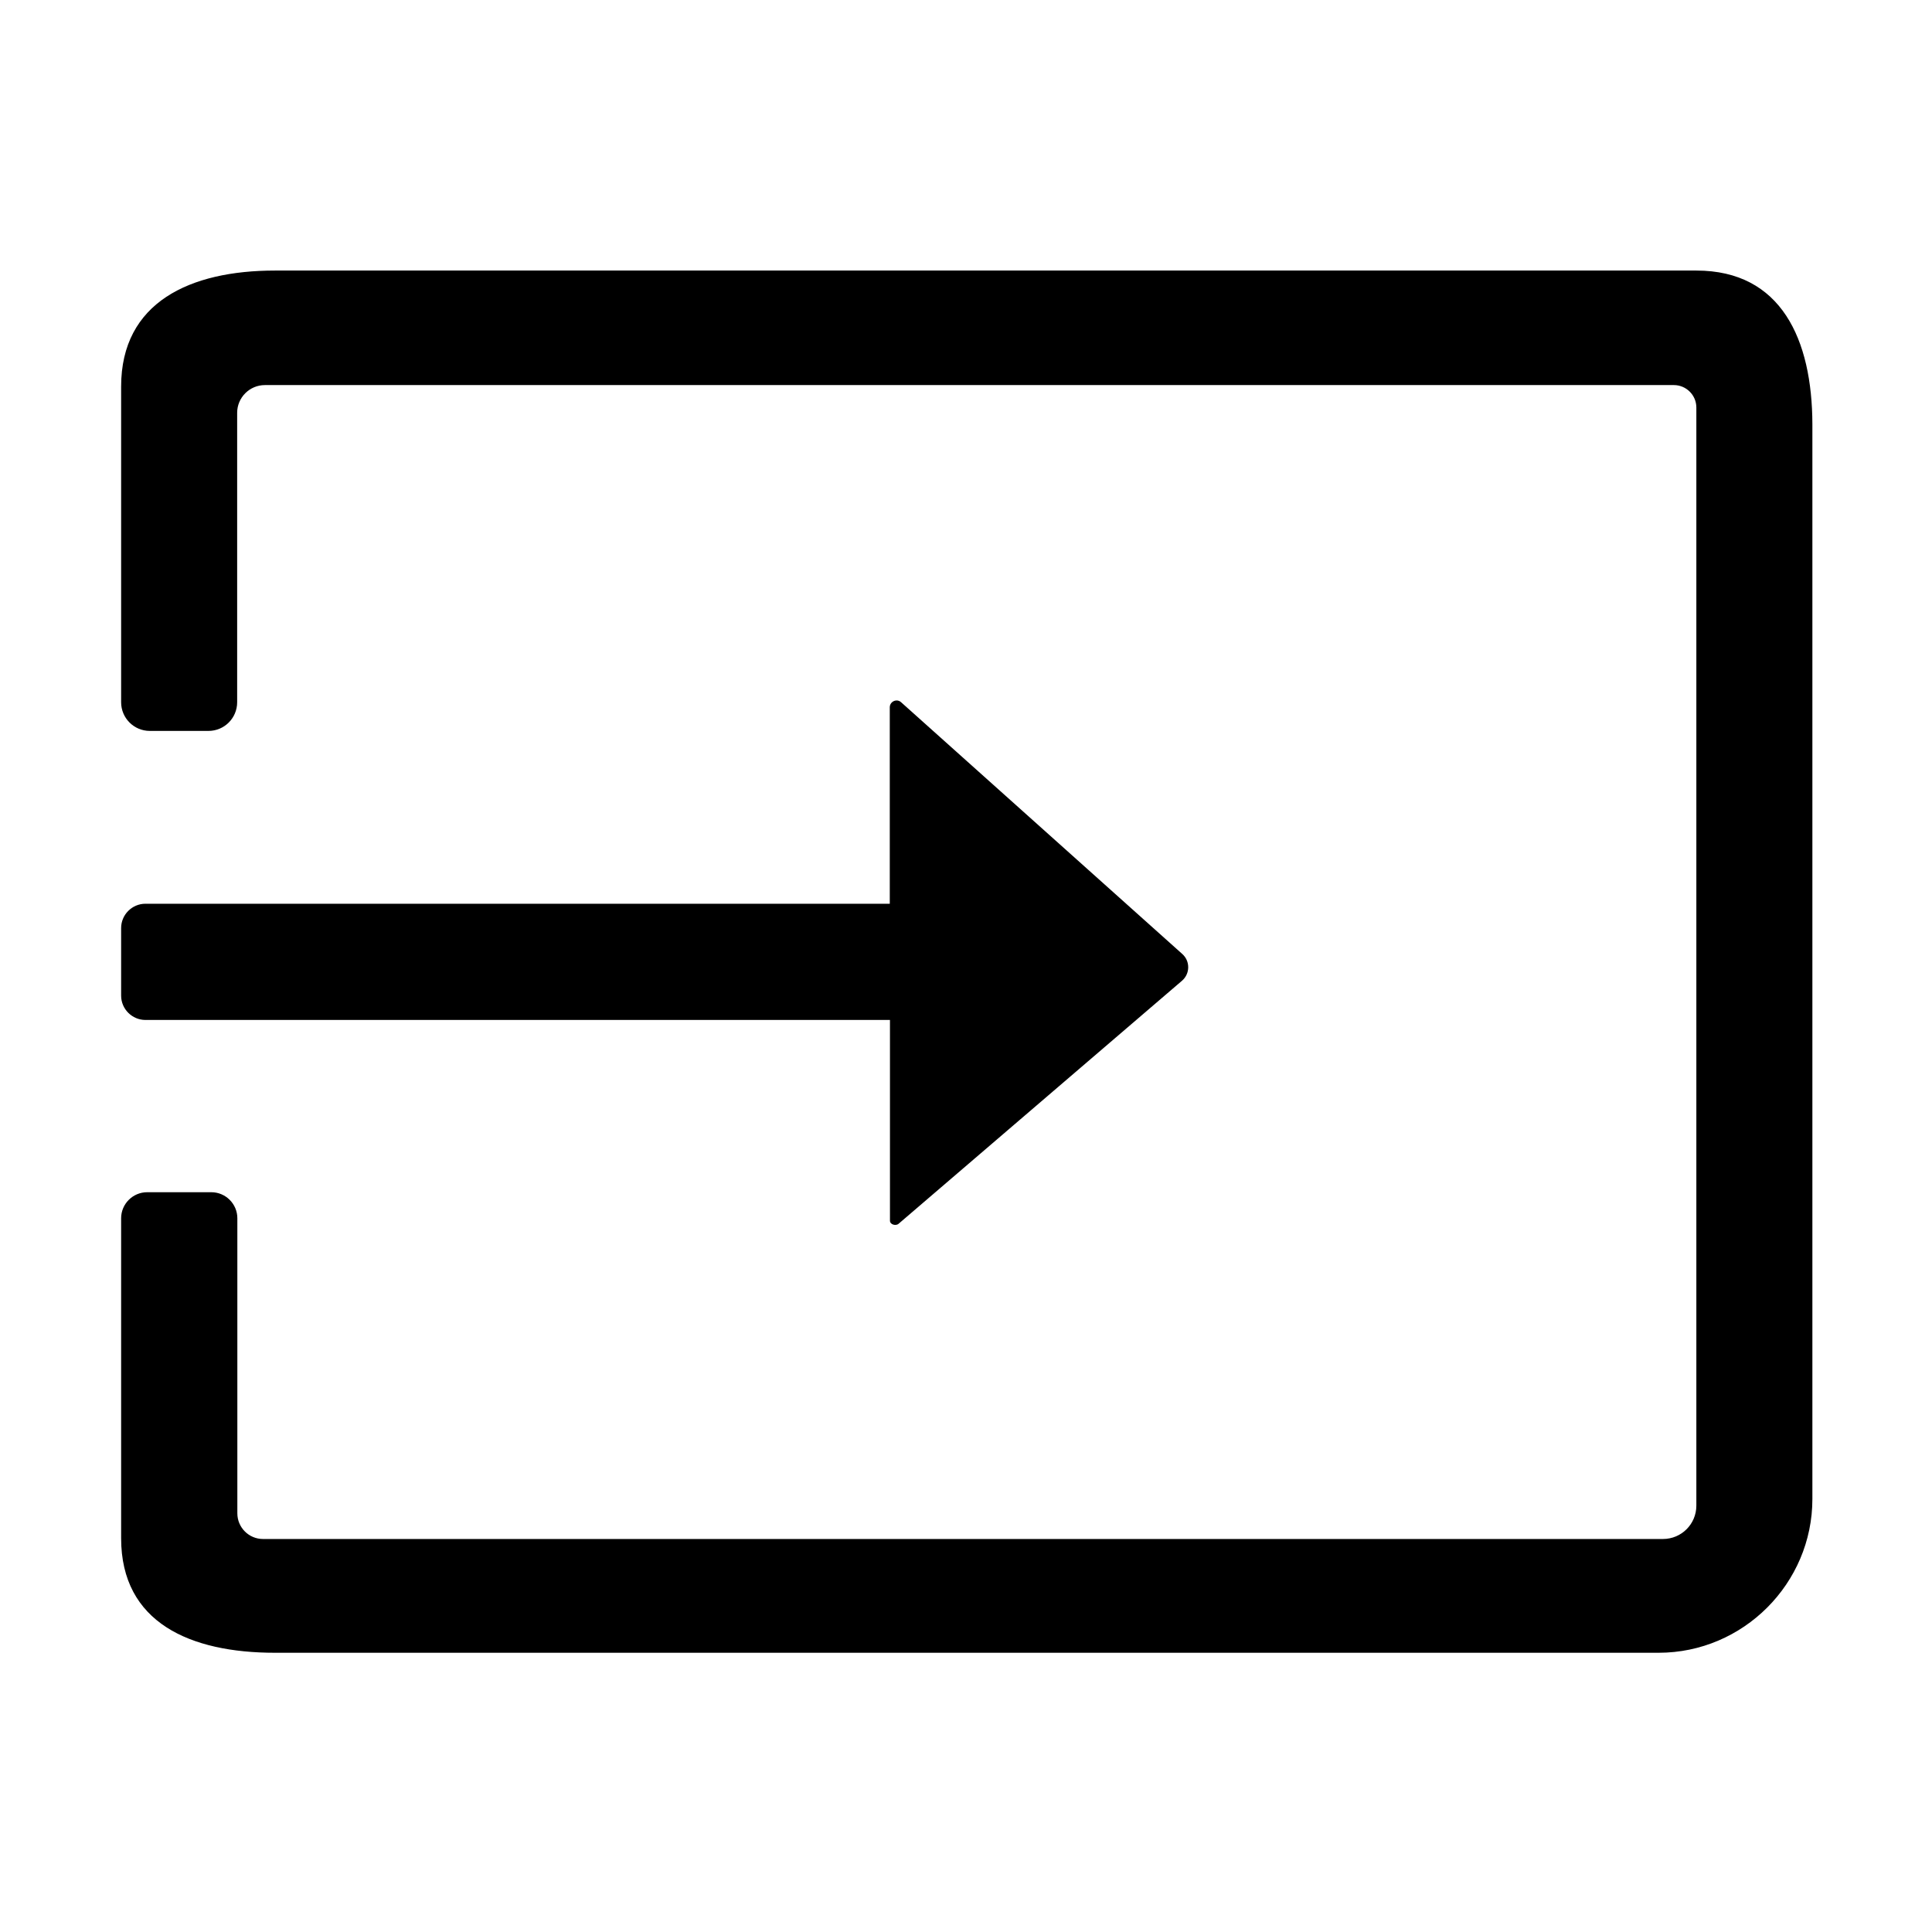
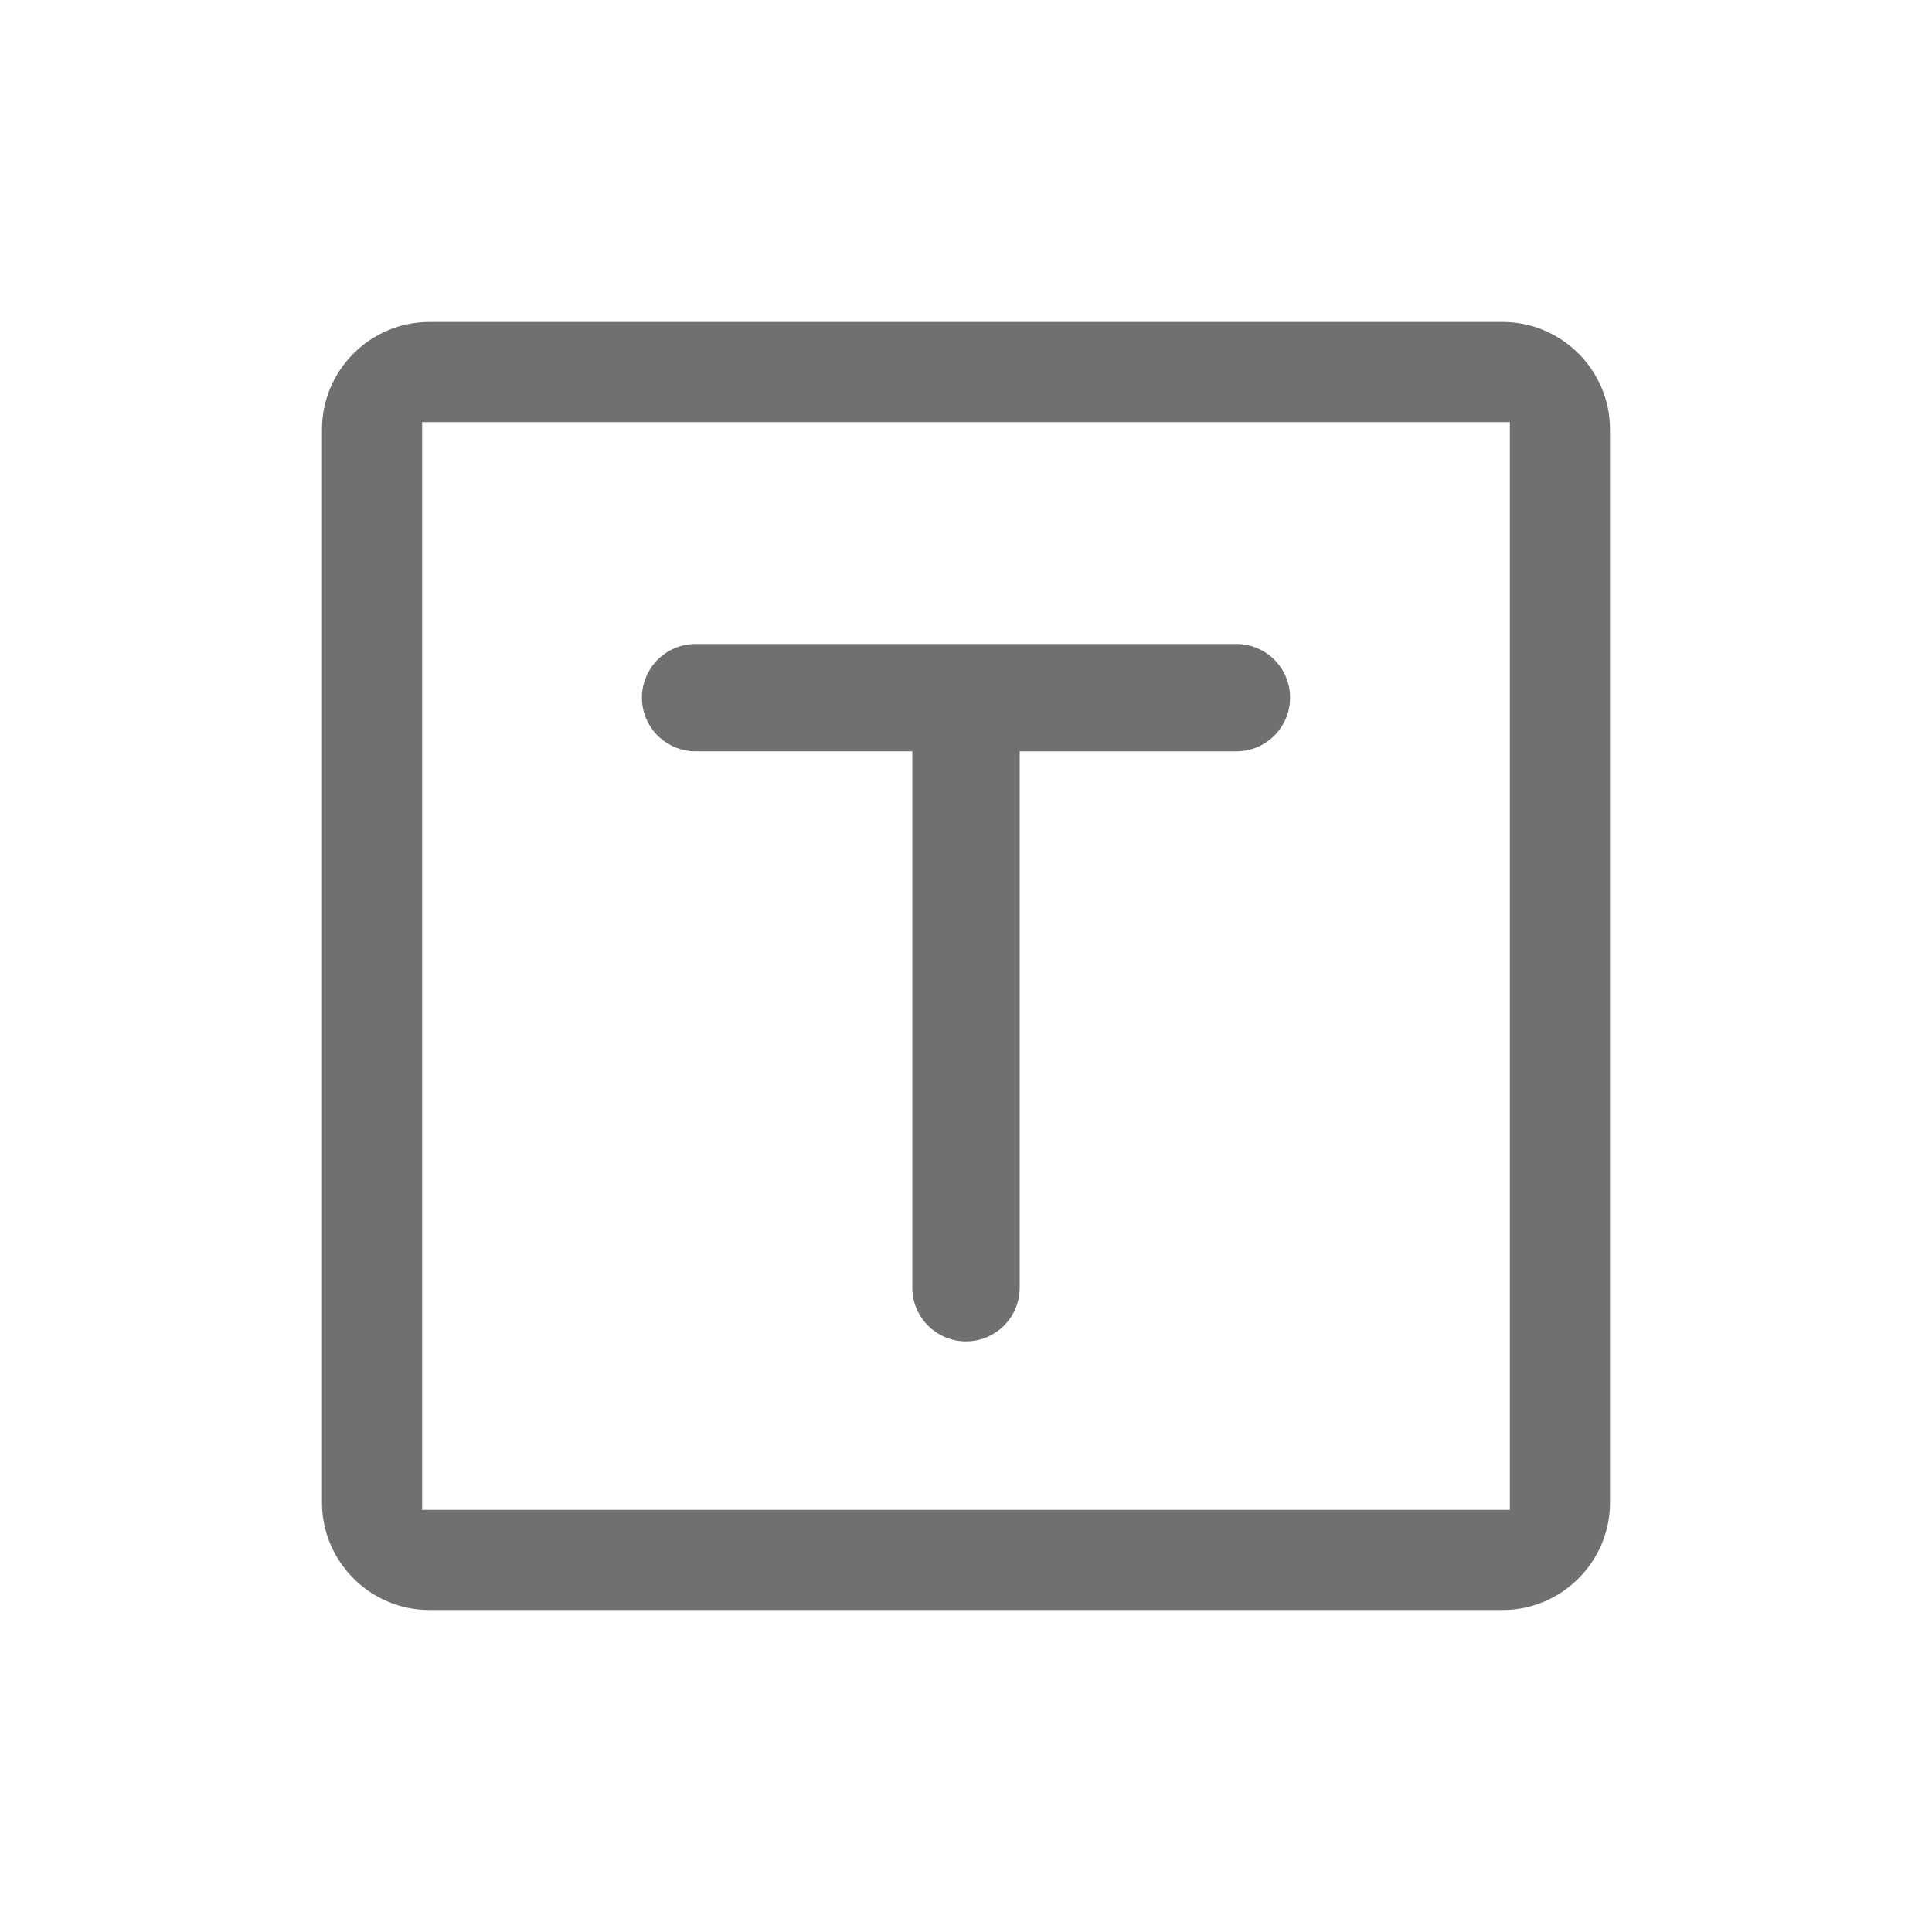
- <svg xmlns="http://www.w3.org/2000/svg" t="1674404498551" class="icon" viewBox="0 0 1024 1024" version="1.1" p-id="1464" width="200" height="200">
-   <path d="M899.1 143.4H145.7c-44.8 0-81.5 16.7-81.5 61.5v167.3c0 8.4 6.8 15.2 15.2 15.2h31.1c8.4 0 15.2-6.8 15.2-15.2V218.8c0-8.1 6.6-14.7 14.7-14.7h746.8c6.5 0 11.9 5.3 11.9 11.9v582c0 9.8-7.9 17.7-17.7 17.7h-742c-7.5 0-13.6-6.1-13.6-13.6V645.7c0-7.6-6.2-13.8-13.8-13.8H78c-7.6 0-13.8 6.2-13.8 13.8v169.6c0 44.8 36.7 60.7 81.5 60.7h733.4c44.8 0 81.5-36.7 81.5-81.5V224.9c-0.1-45-16.5-81.5-61.5-81.5zM476.3 648.6l150.2-128.8c4.3-3.7 4.4-10.4 0.1-14.2l-149-133.4c-2.3-2.1-6-0.4-6 2.7V479H77.1c-7.1 0-12.9 5.8-12.9 12.9v35.8c0 7.1 5.8 12.9 12.9 12.9h394.6v106.3c-0.1 2.2 3.2 3 4.6 1.7z" p-id="1465" />
+ <svg xmlns="http://www.w3.org/2000/svg" t="1674459150284" class="icon" viewBox="0 0 1024 1024" version="1.1" p-id="1143" width="200" height="200">
+   <path d="M796.459 170.667C827.733 170.667 853.333 196.267 853.333 227.541v568.917C853.333 827.733 827.733 853.333 796.459 853.333H227.541C196.267 853.333 170.667 827.733 170.667 796.459V227.541C170.667 196.267 196.267 170.667 227.541 170.667h568.917z m3.797 53.077H223.744v576.512h576.512V223.744z m-146.048 174.507h-113.749V682.667a28.459 28.459 0 0 1-56.917 0V398.208H369.792a28.459 28.459 0 1 1 0-56.875h284.416a28.459 28.459 0 1 1 0 56.875z" fill="#707070" p-id="1144" />
</svg>
